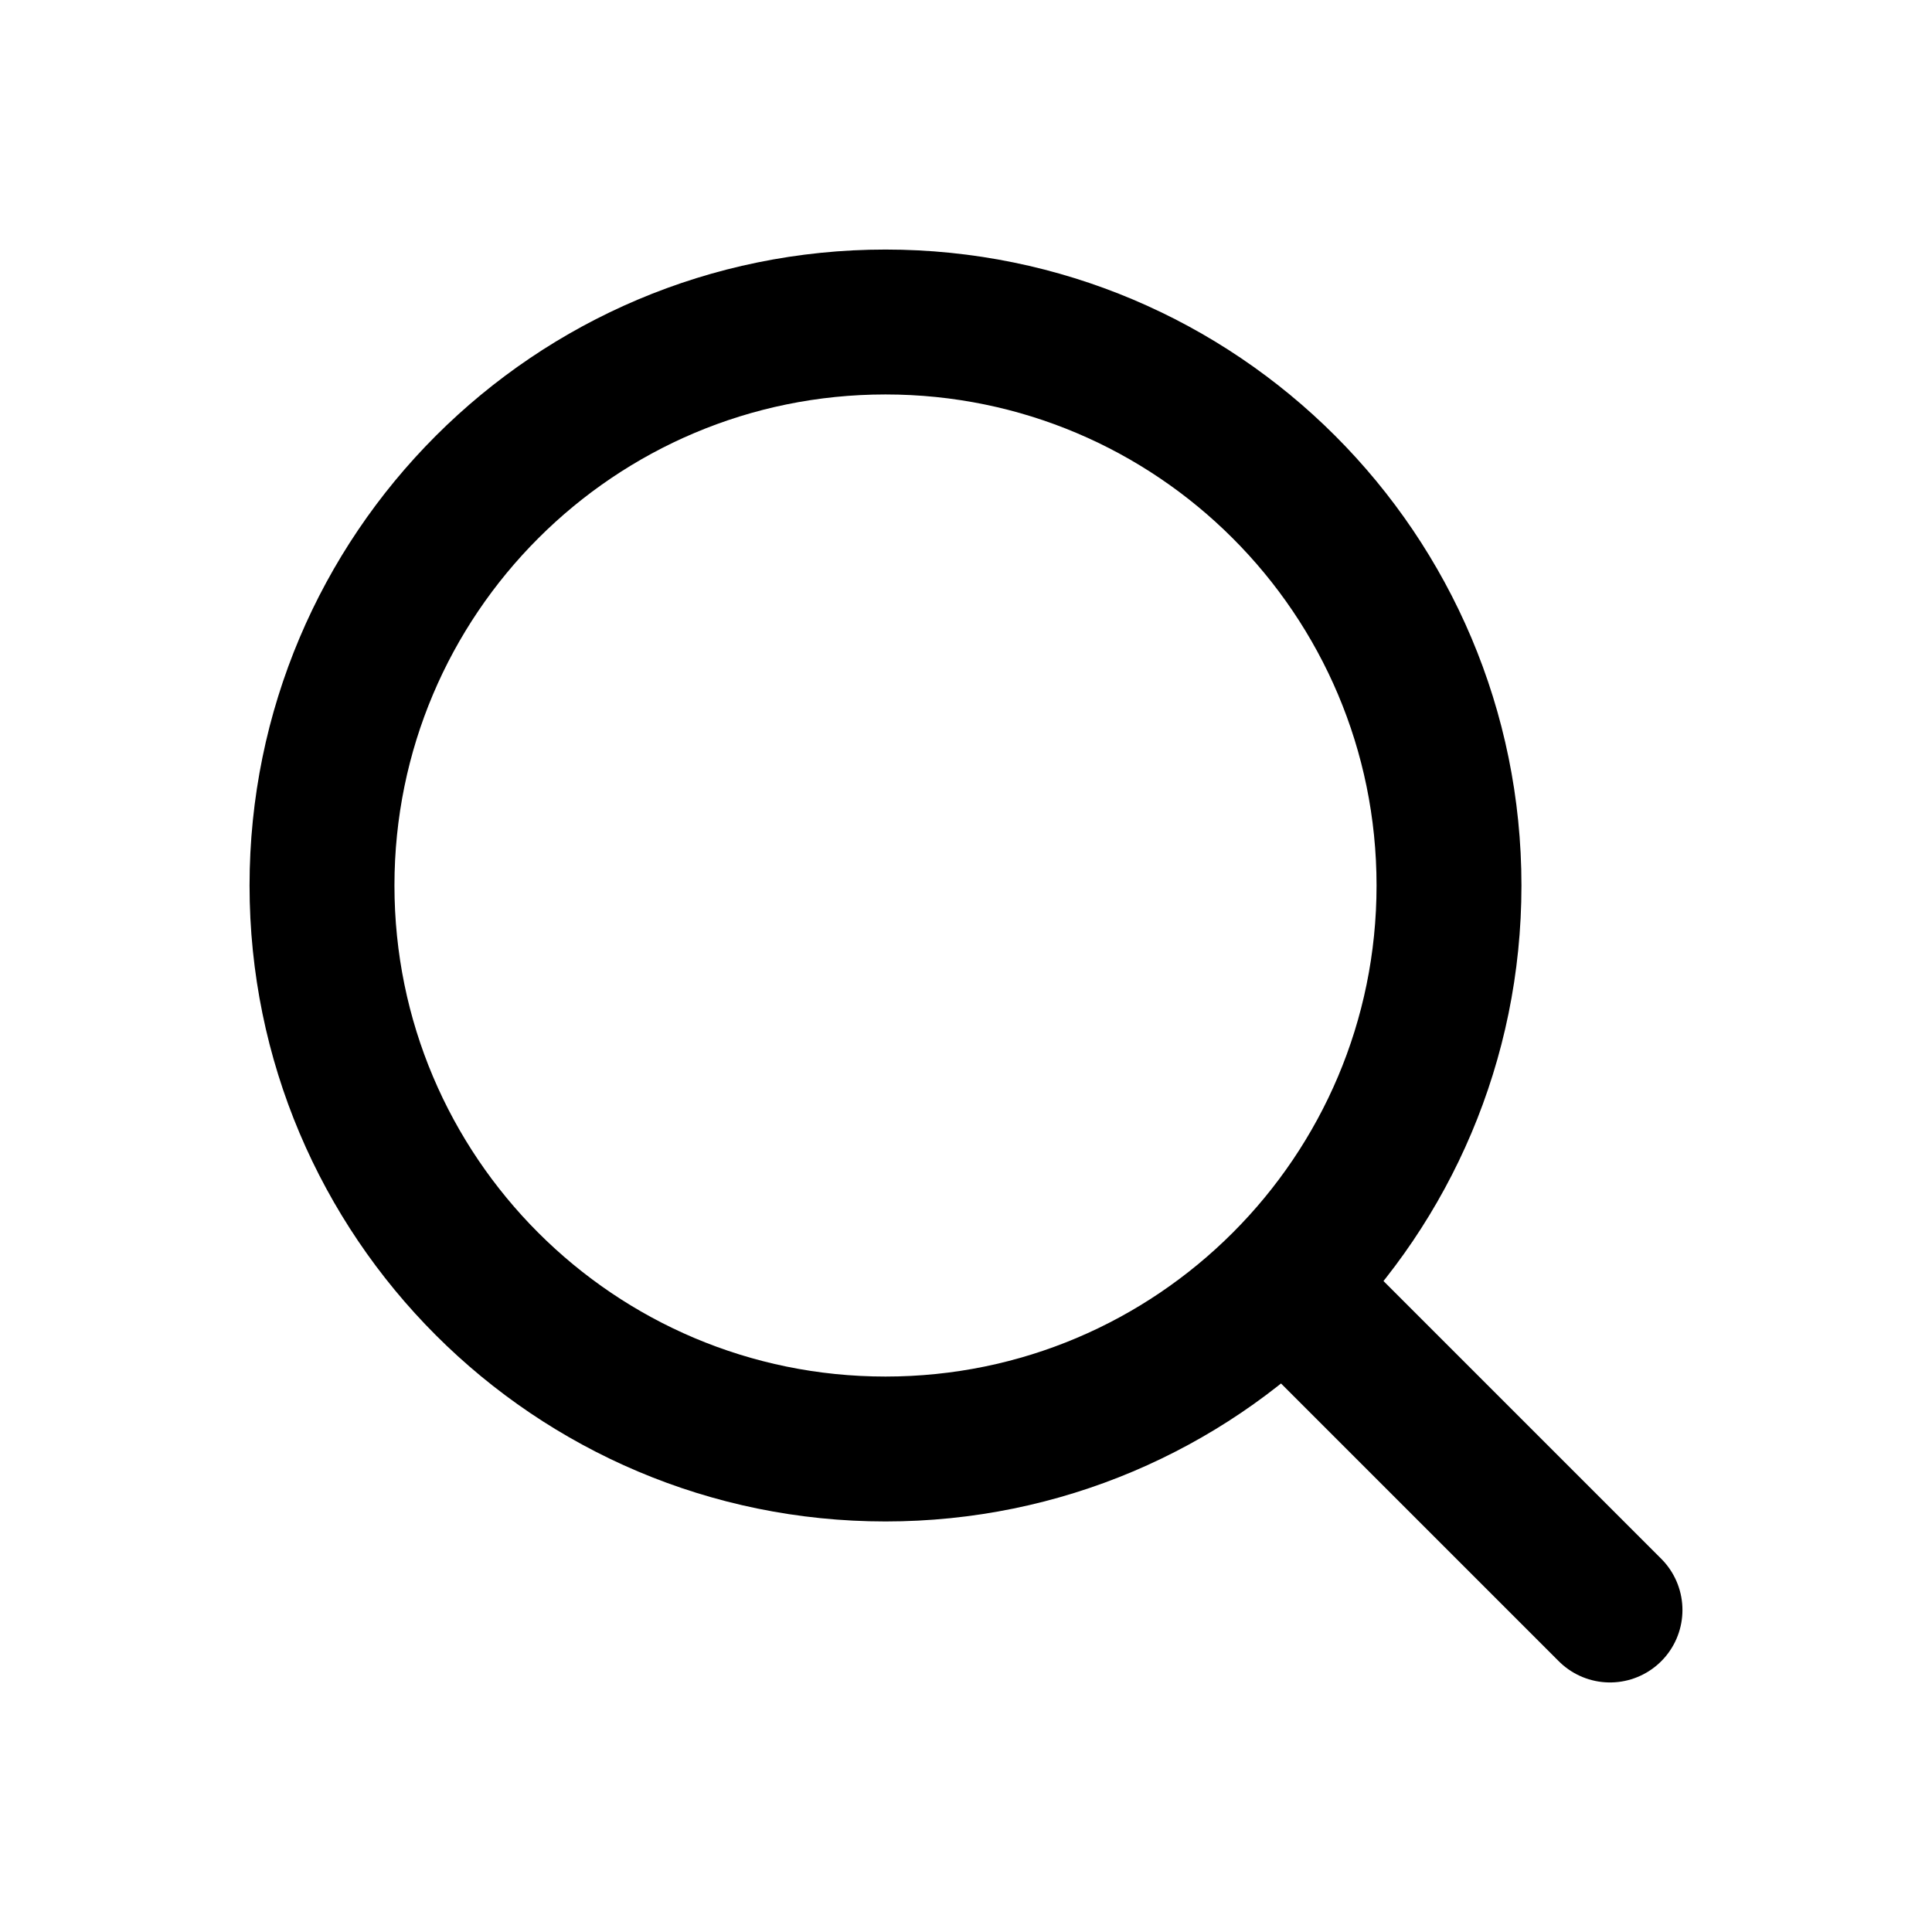
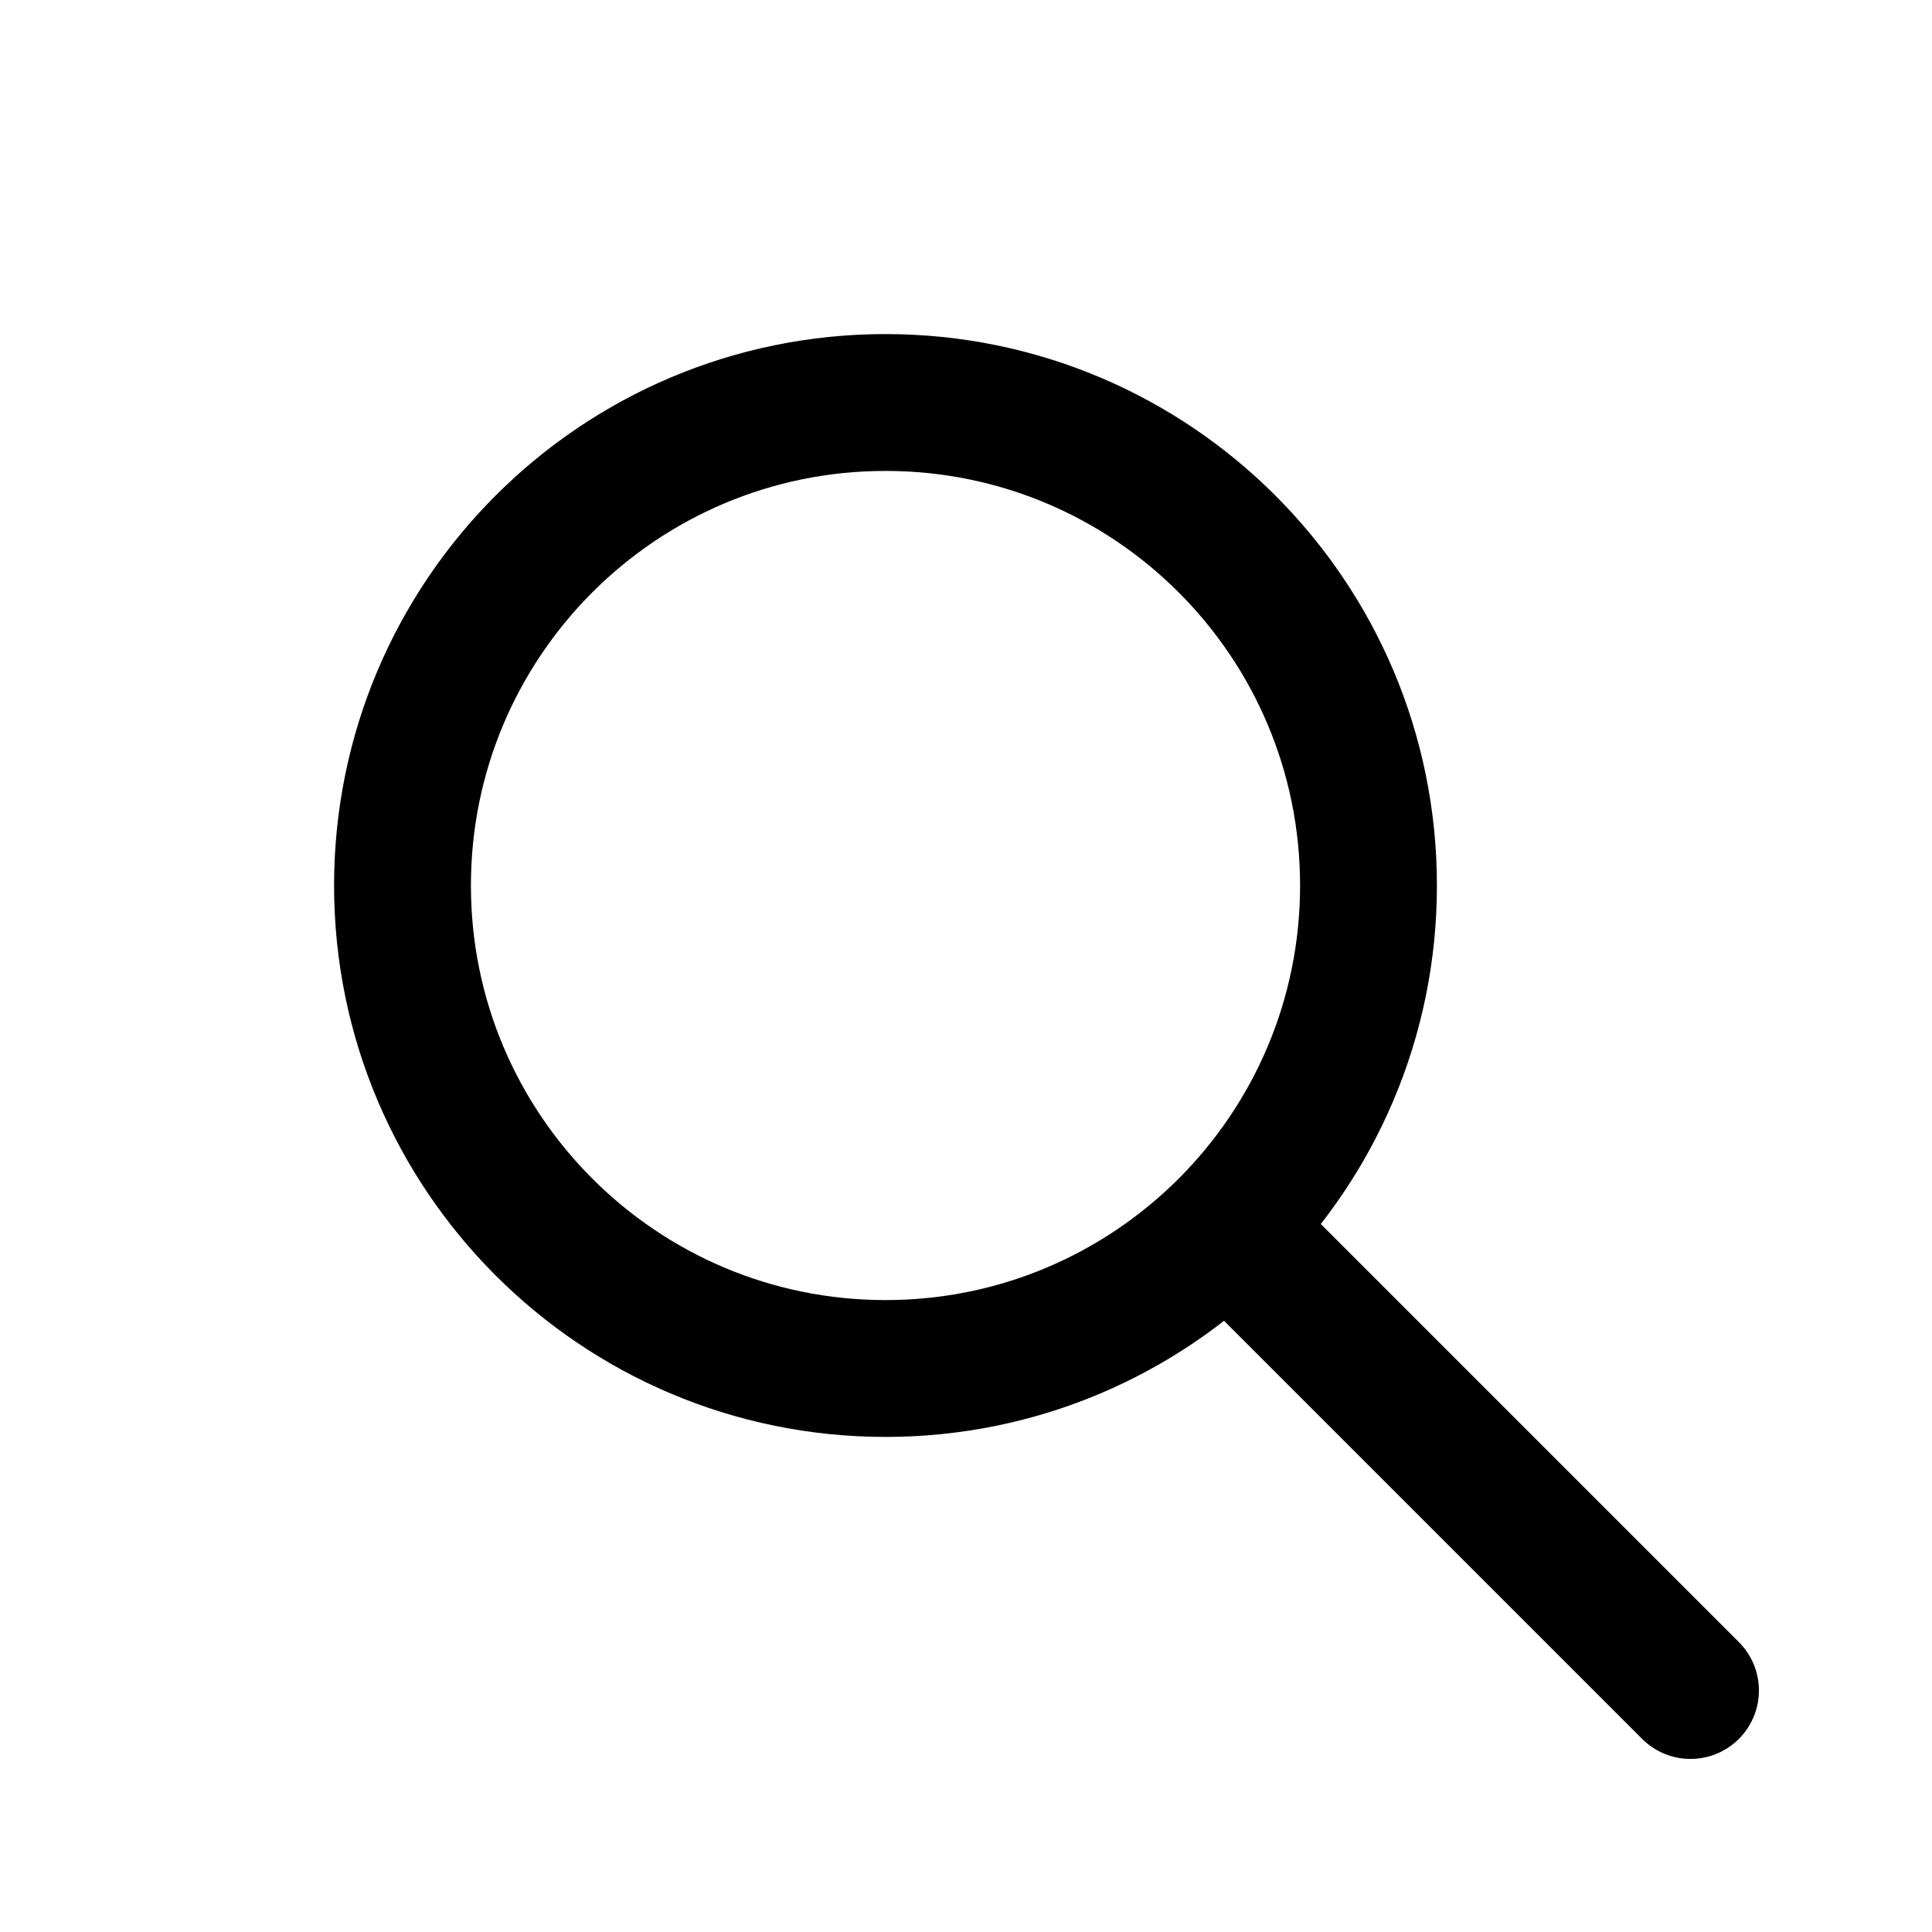
- <svg xmlns="http://www.w3.org/2000/svg" viewBox="0 0 24 24">
-   <path fill="none" stroke="currentColor" stroke-width="1.8" stroke-linecap="round" stroke-linejoin="round" d="M11 4a7 7 0 1 0 0 14 7 7 0 0 0 0-14zM16 16l4 4" />
+ <svg xmlns="http://www.w3.org/2000/svg" width="24" height="24" viewBox="0 0 24 24" fill="#1f2d3a">
+   <circle fill="none" stroke="currentColor" stroke-width="1.7" stroke-linecap="round" cx="11" cy="11" r="6" />
+   <path fill="none" stroke="currentColor" stroke-width="1.7" stroke-linecap="round" d="M15.5 15.5L21 21" />
</svg>
